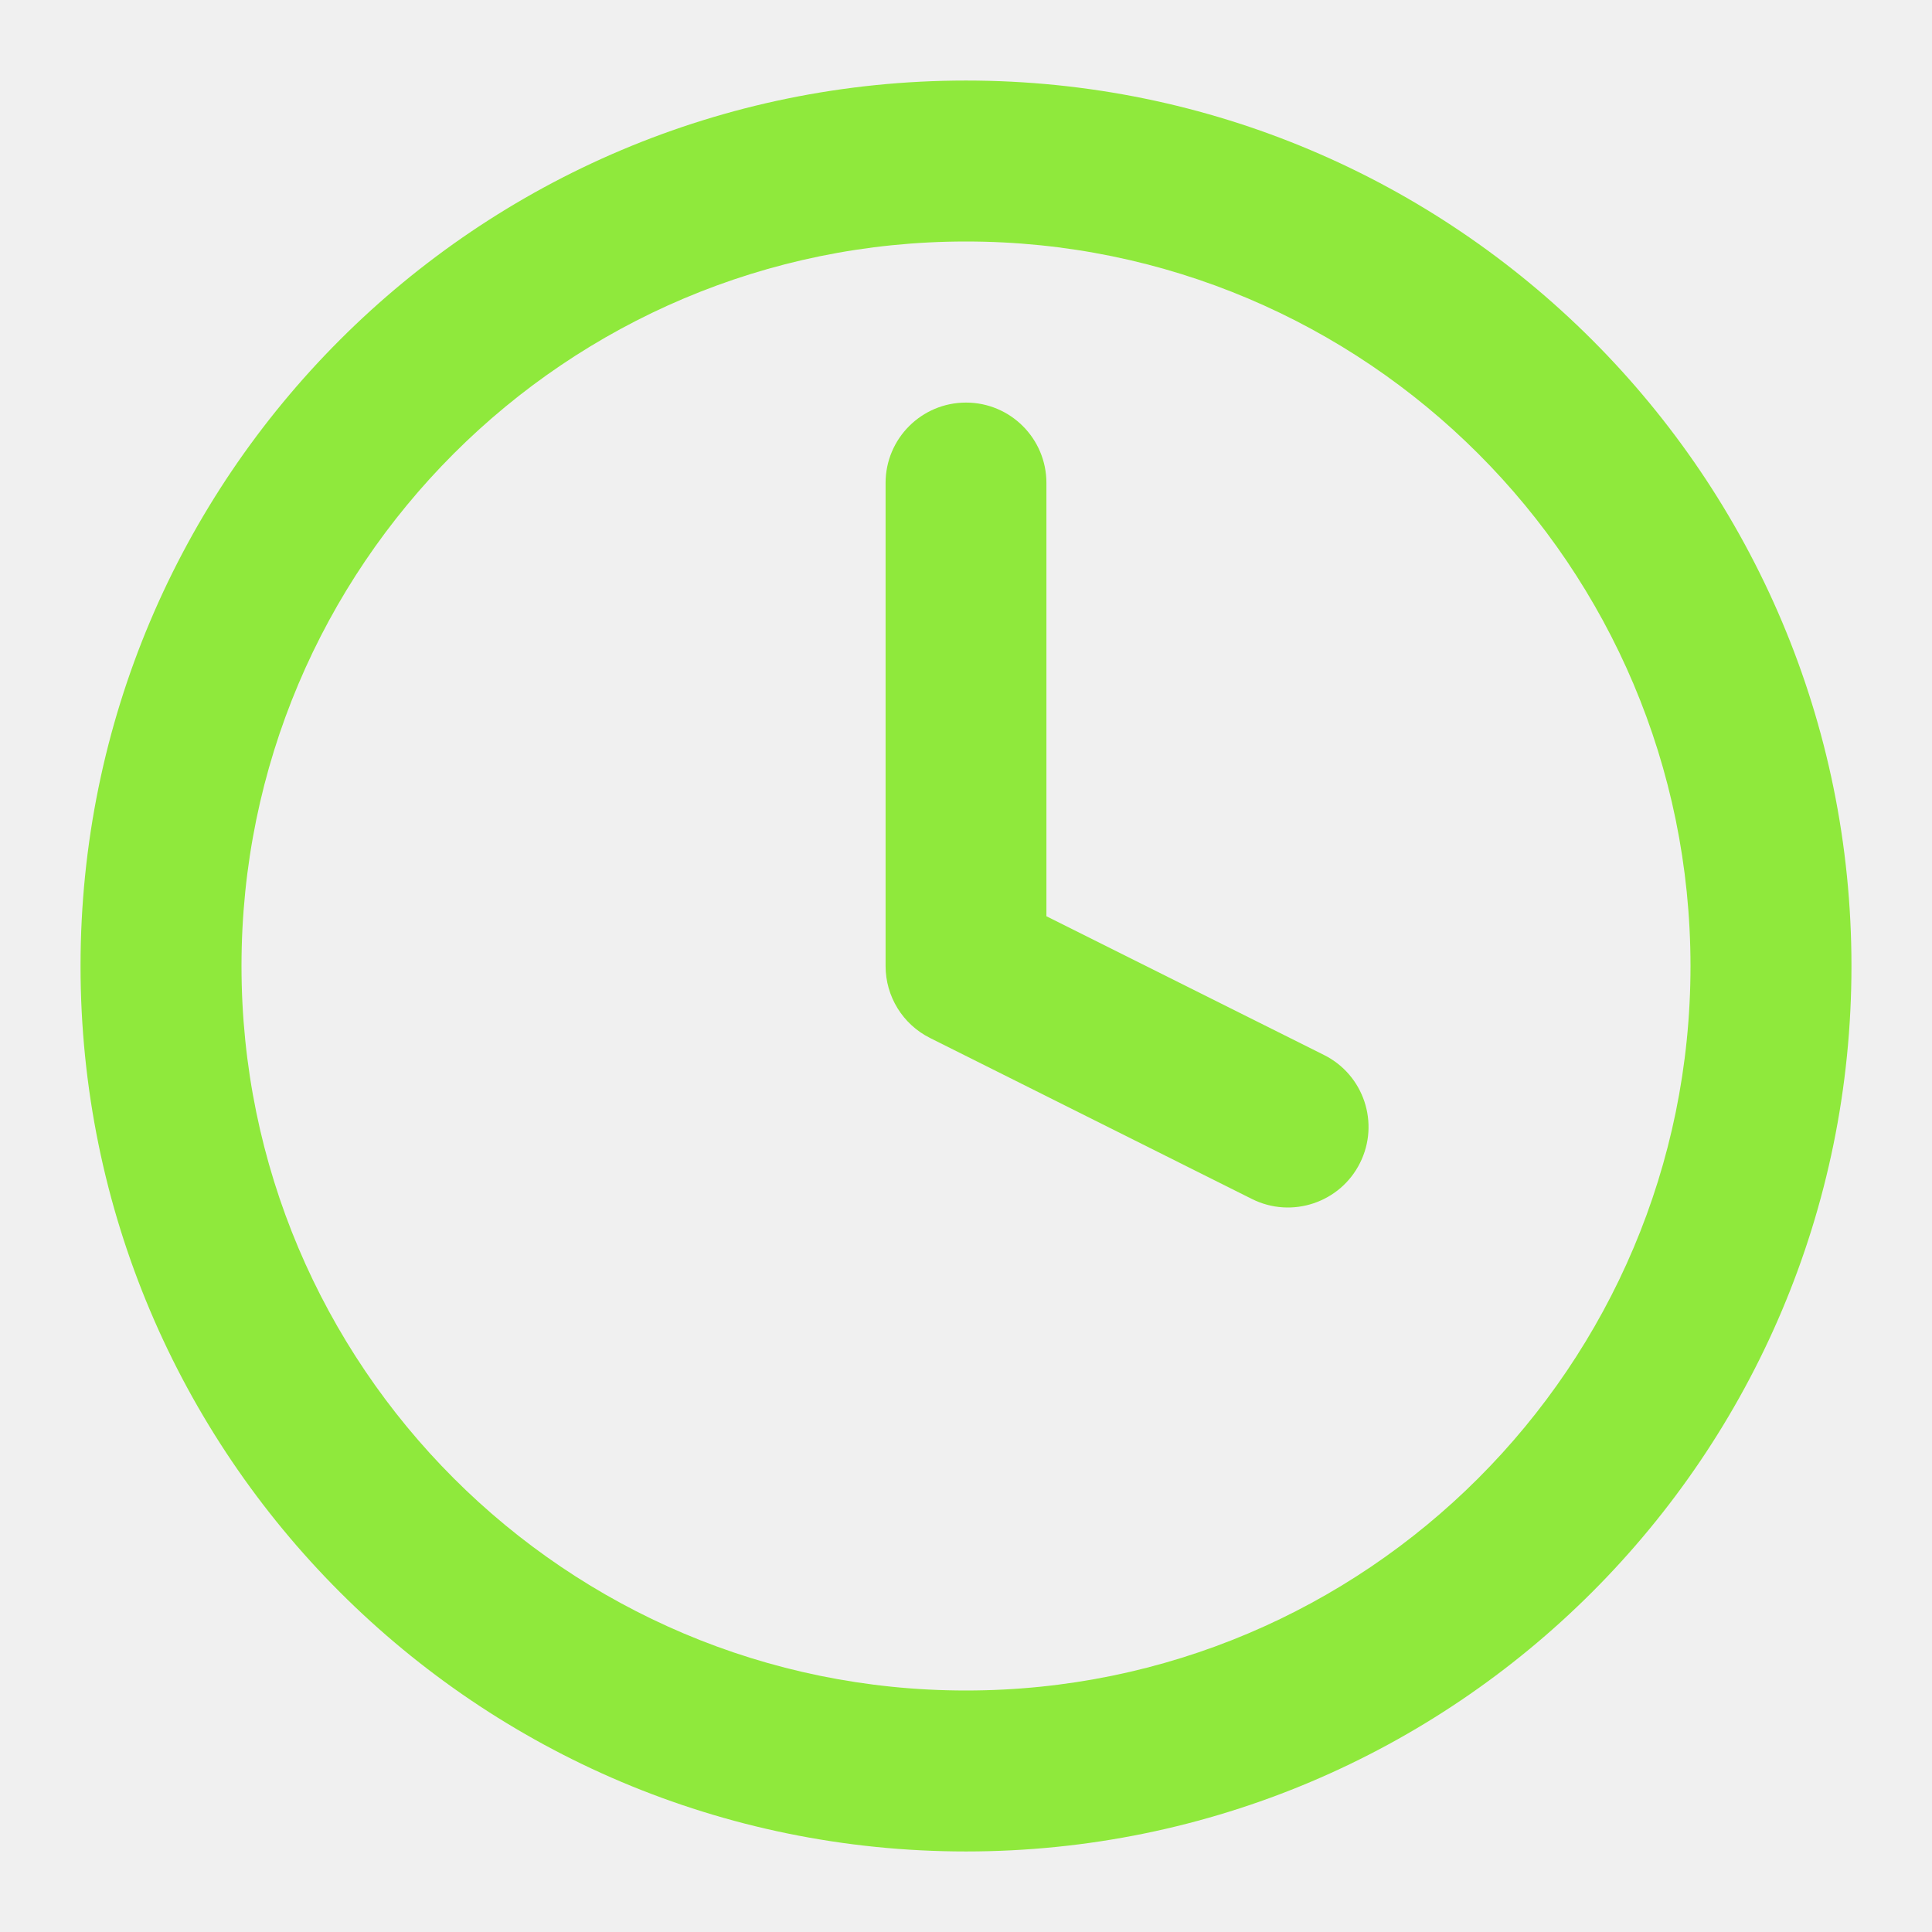
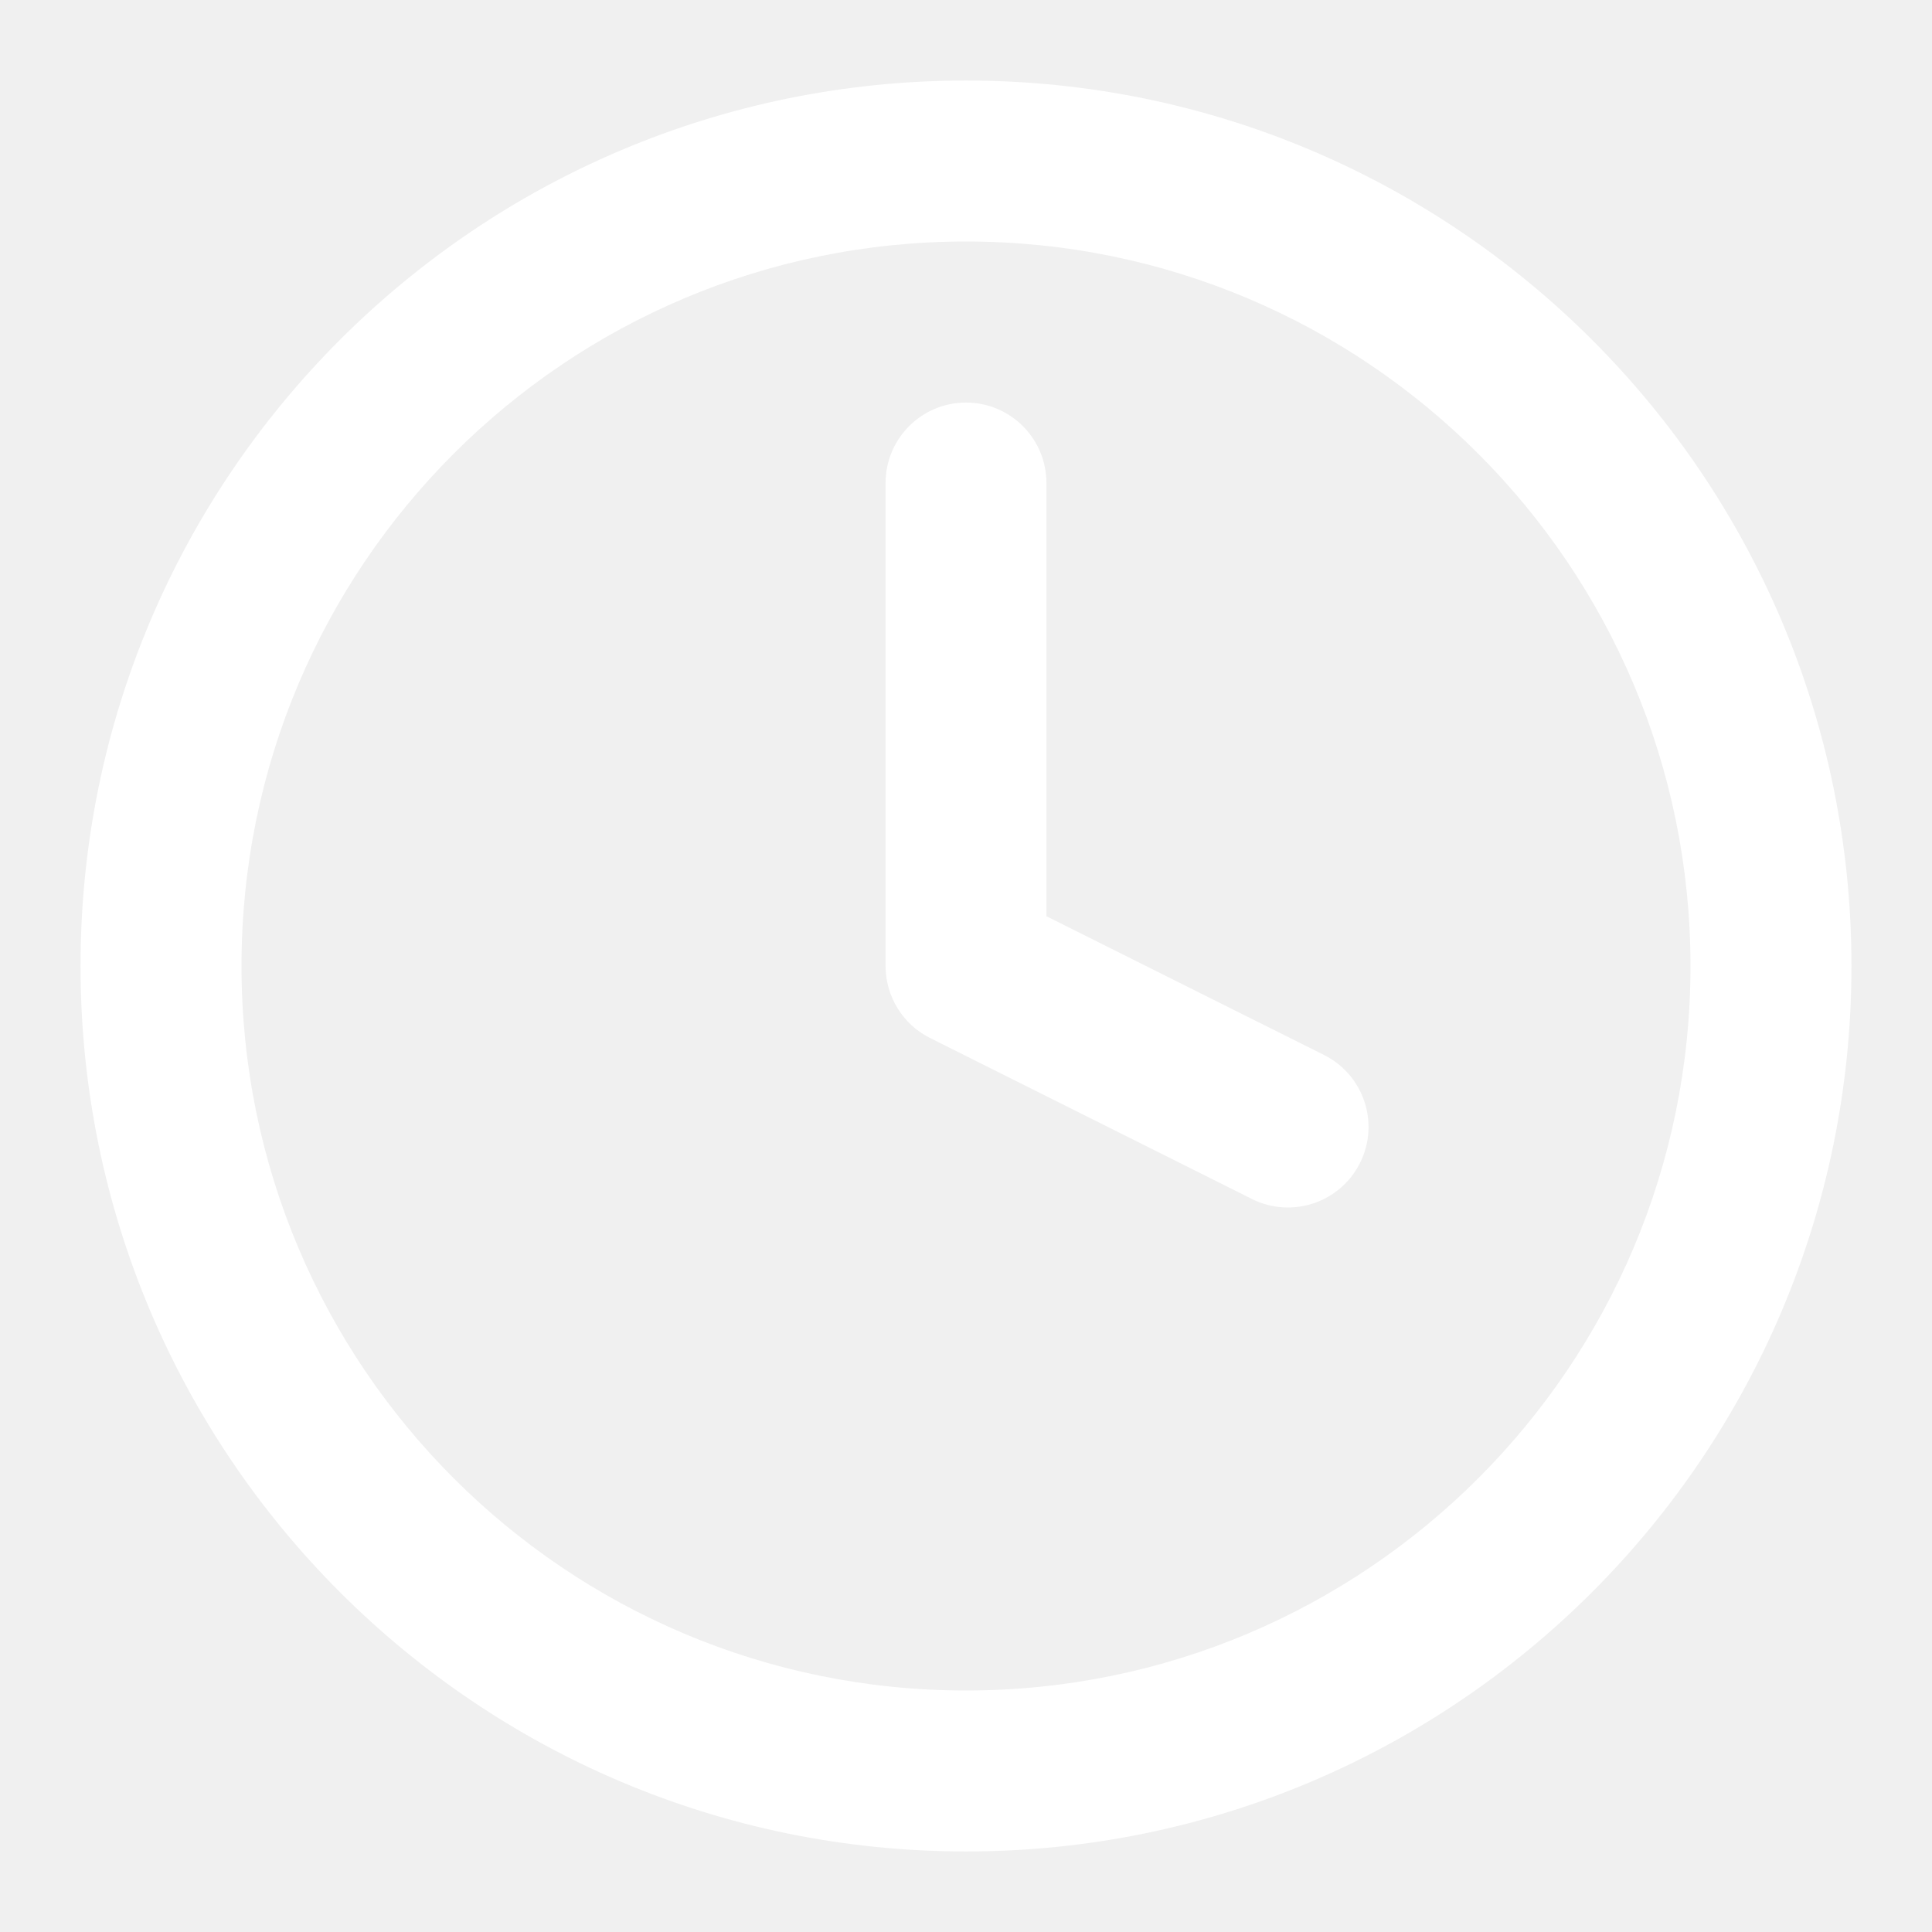
<svg xmlns="http://www.w3.org/2000/svg" width="16" height="16" viewBox="0 0 16 16" fill="none">
-   <path d="M7.334 4C7.334 3.632 7.632 3.334 8 3.334C8.368 3.334 8.666 3.632 8.666 4V7.588L10.965 8.737C11.294 8.901 11.428 9.302 11.263 9.631C11.099 9.96 10.698 10.094 10.369 9.93L7.702 8.596C7.476 8.483 7.334 8.252 7.334 8V4Z" fill="#8FE93C" />
-   <path d="M14 8C13.999 4.686 11.313 2 8 2C4.686 2 2 4.686 2 8C2 11.313 4.686 14 8 14C11.313 14 14 11.313 14 8ZM15.333 8C15.333 12.05 12.05 15.333 8 15.333C3.95 15.333 0.667 12.05 0.667 8C0.667 3.95 3.95 0.667 8 0.667C12.05 0.667 15.333 3.95 15.333 8Z" fill="#8FE93C" />
+   <path d="M7.334 4C7.334 3.632 7.632 3.334 8 3.334C8.368 3.334 8.666 3.632 8.666 4V7.588L10.965 8.737C11.294 8.901 11.428 9.302 11.263 9.631C11.099 9.96 10.698 10.094 10.369 9.93L7.702 8.596C7.476 8.483 7.334 8.252 7.334 8V4Z" fill="#FFFFFF" />
+   <path d="M14 8C13.999 4.686 11.313 2 8 2C4.686 2 2 4.686 2 8C2 11.313 4.686 14 8 14C11.313 14 14 11.313 14 8ZM15.333 8C15.333 12.05 12.05 15.333 8 15.333C3.95 15.333 0.667 12.05 0.667 8C0.667 3.95 3.95 0.667 8 0.667C12.05 0.667 15.333 3.95 15.333 8Z" fill="#FFFFFF" />
</svg>
